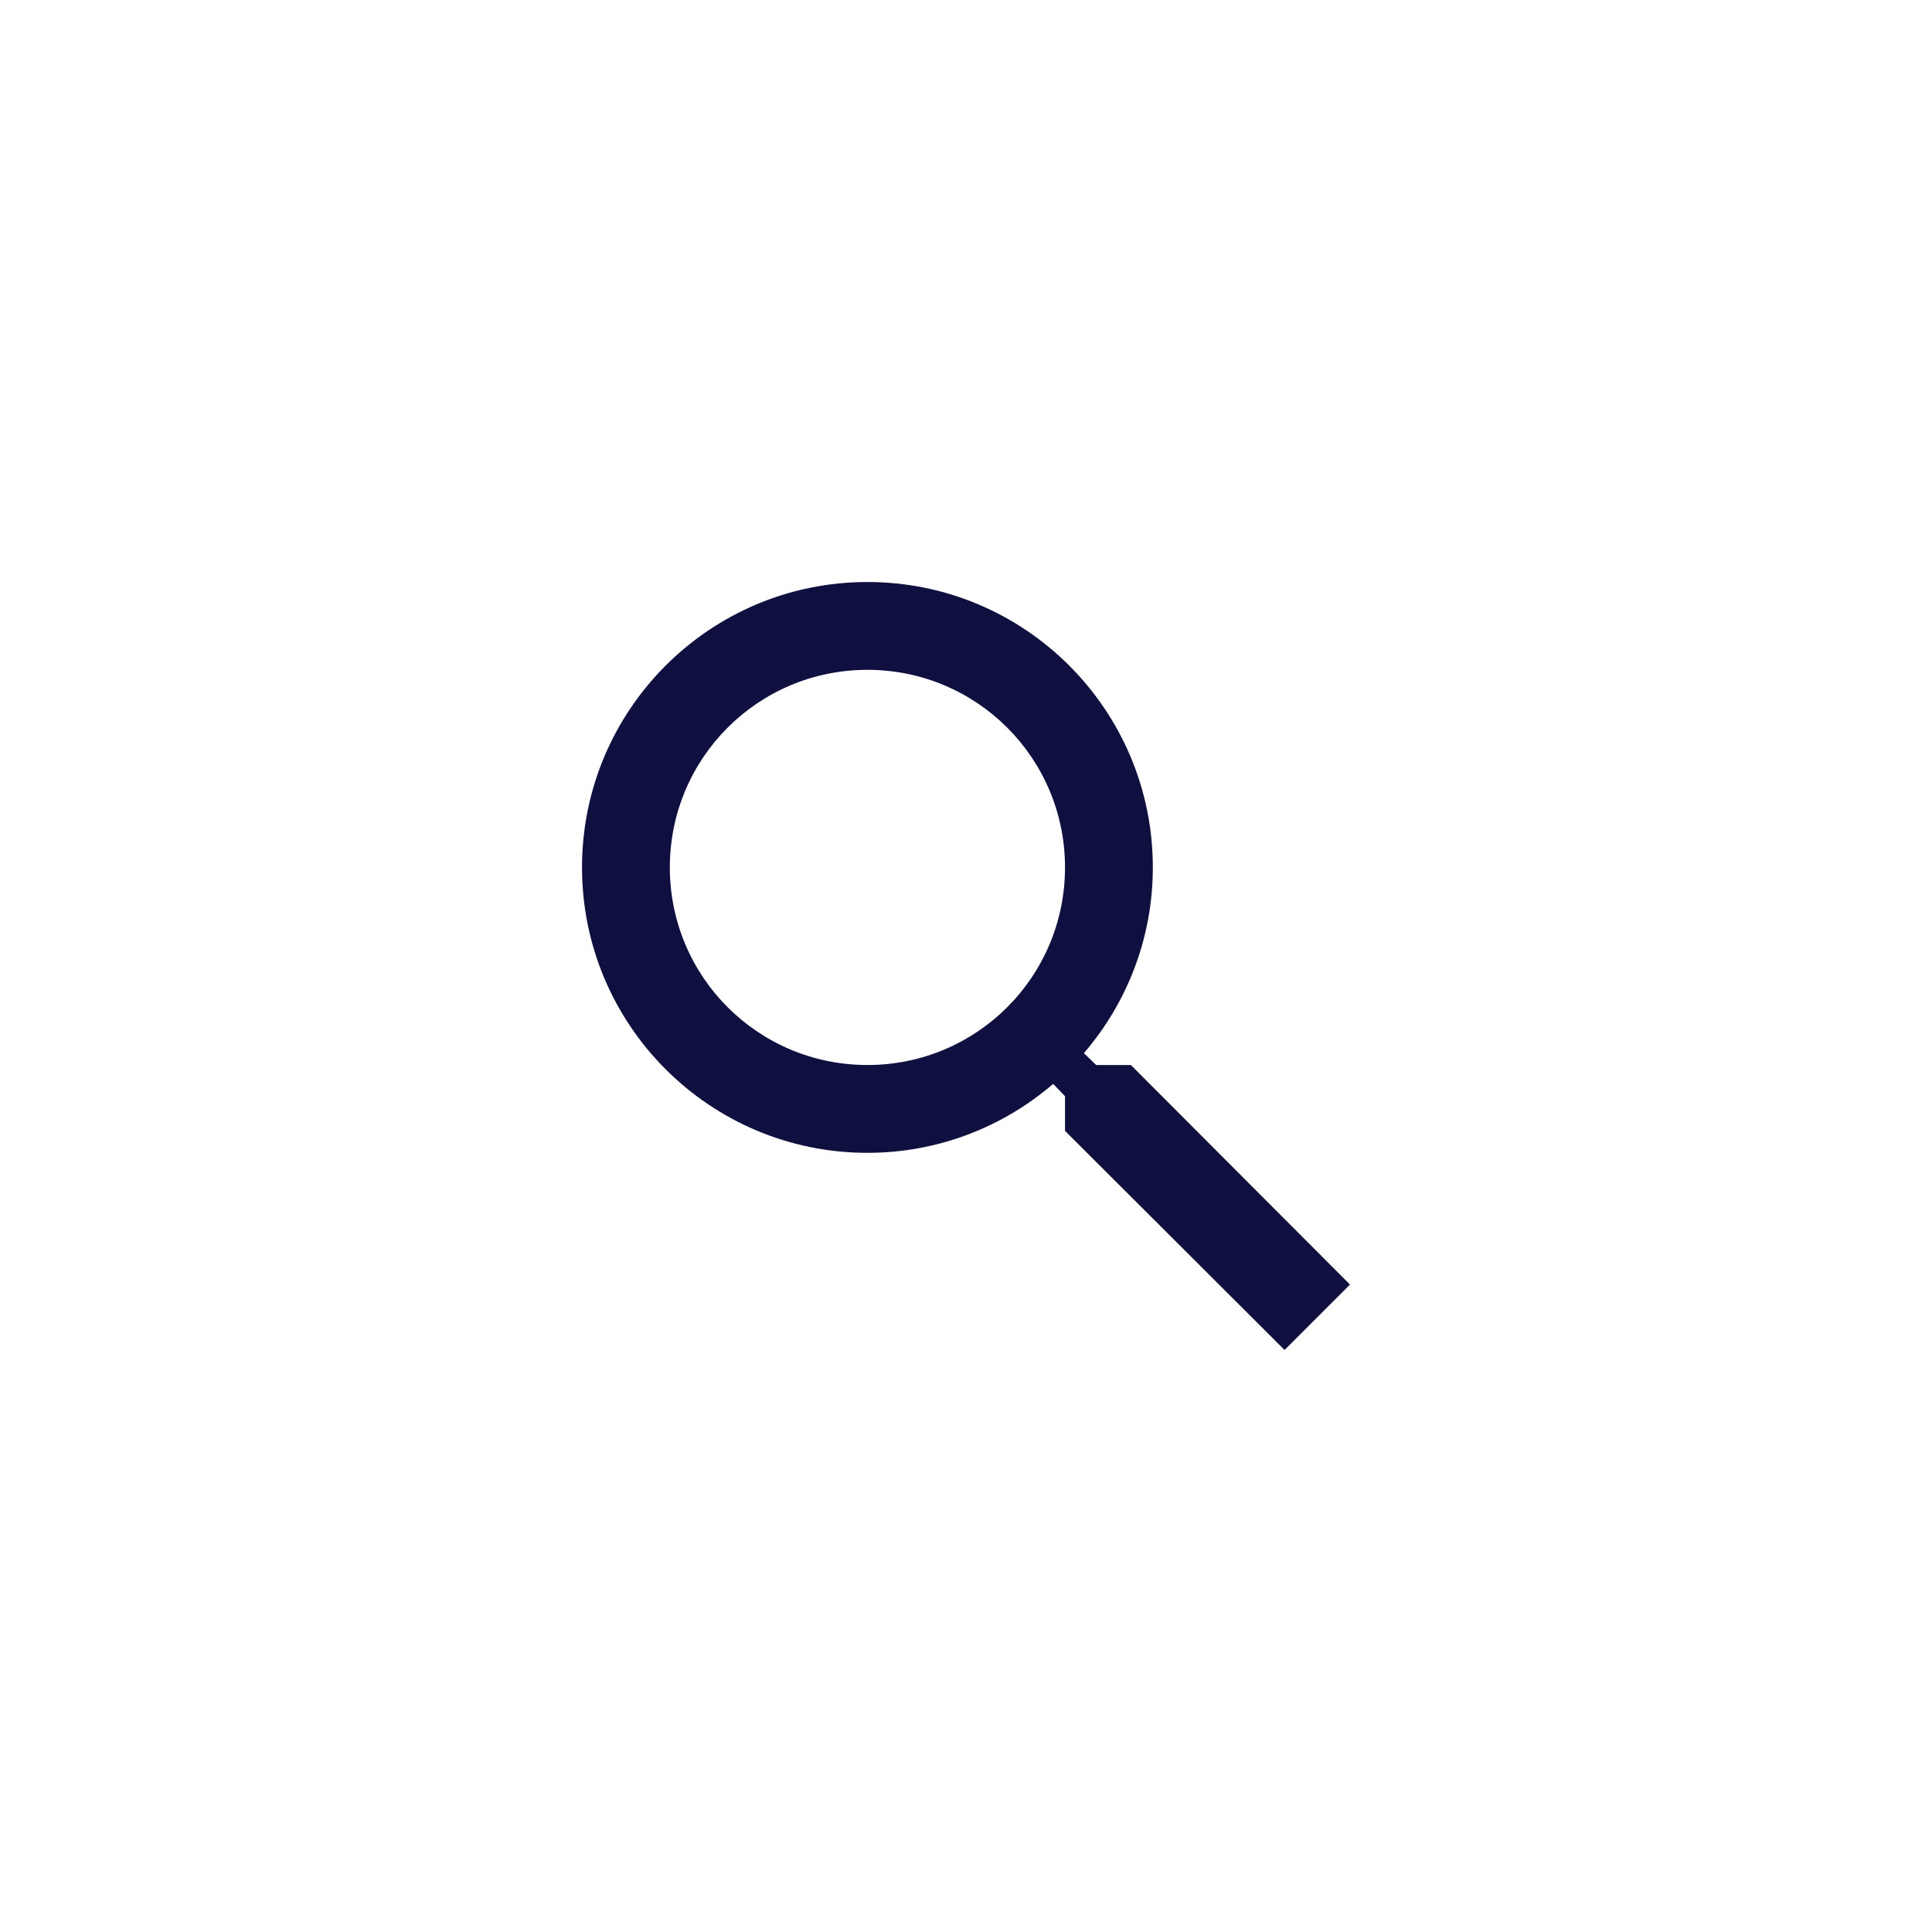
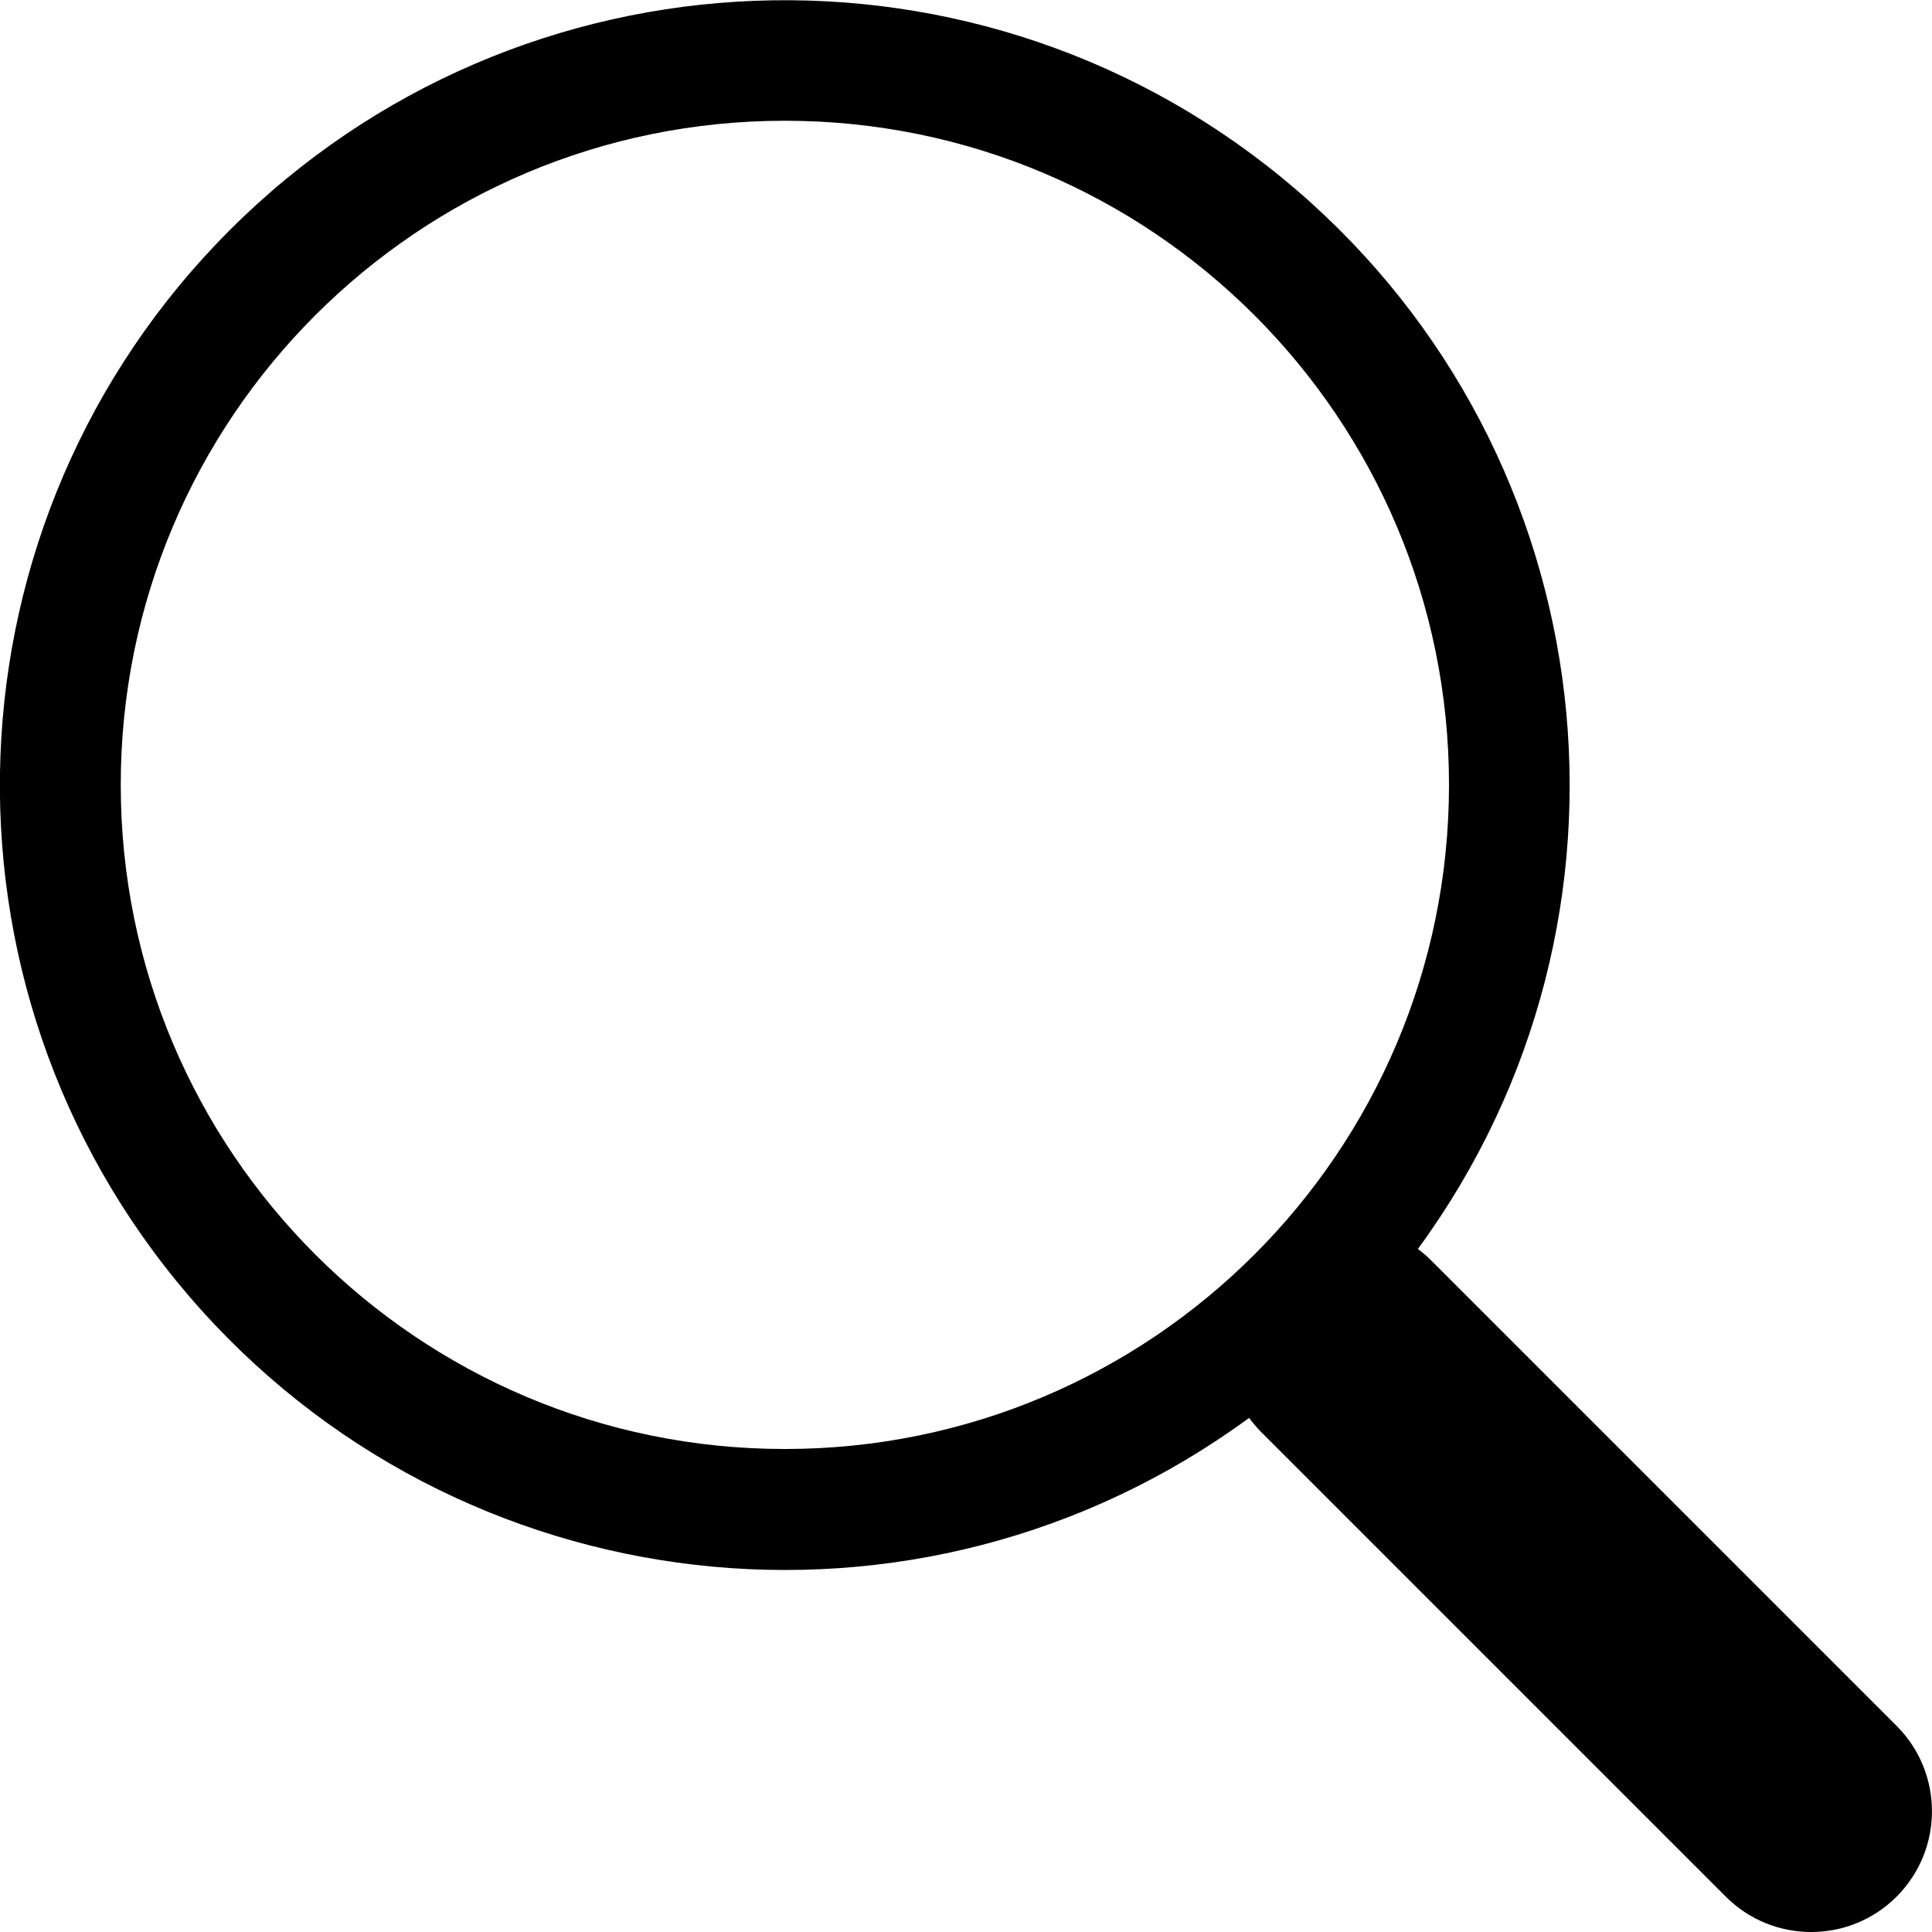
- <svg xmlns="http://www.w3.org/2000/svg" width="44" height="44" viewBox="0 0 44 44" fill="none">
-   <path d="M25.755 24.255H24.965L24.685 23.985C25.665 22.845 26.255 21.365 26.255 19.755C26.255 16.165 23.345 13.255 19.755 13.255C16.165 13.255 13.255 16.165 13.255 19.755C13.255 23.345 16.165 26.255 19.755 26.255C21.365 26.255 22.845 25.665 23.985 24.685L24.255 24.965V25.755L29.255 30.745L30.745 29.255L25.755 24.255ZM19.755 24.255C17.265 24.255 15.255 22.245 15.255 19.755C15.255 17.265 17.265 15.255 19.755 15.255C22.245 15.255 24.255 17.265 24.255 19.755C24.255 22.245 22.245 24.255 19.755 24.255Z" fill="#0F103F" />
+ <svg xmlns="http://www.w3.org/2000/svg" width="16" height="16" fill="currentColor" class="bi bi-search" viewBox="0 0 16 16">
+   <path d="M11.742 10.344a6.5 6.5 0 1 0-1.397 1.398h-.001c.03.04.062.078.098.115l3.85 3.85a1 1 0 0 0 1.415-1.414l-3.85-3.85a1.007 1.007 0 0 0-.115-.1zM12 6.5a5.5 5.5 0 1 1-11 0 5.5 5.5 0 0 1 11 0z" />
</svg>
